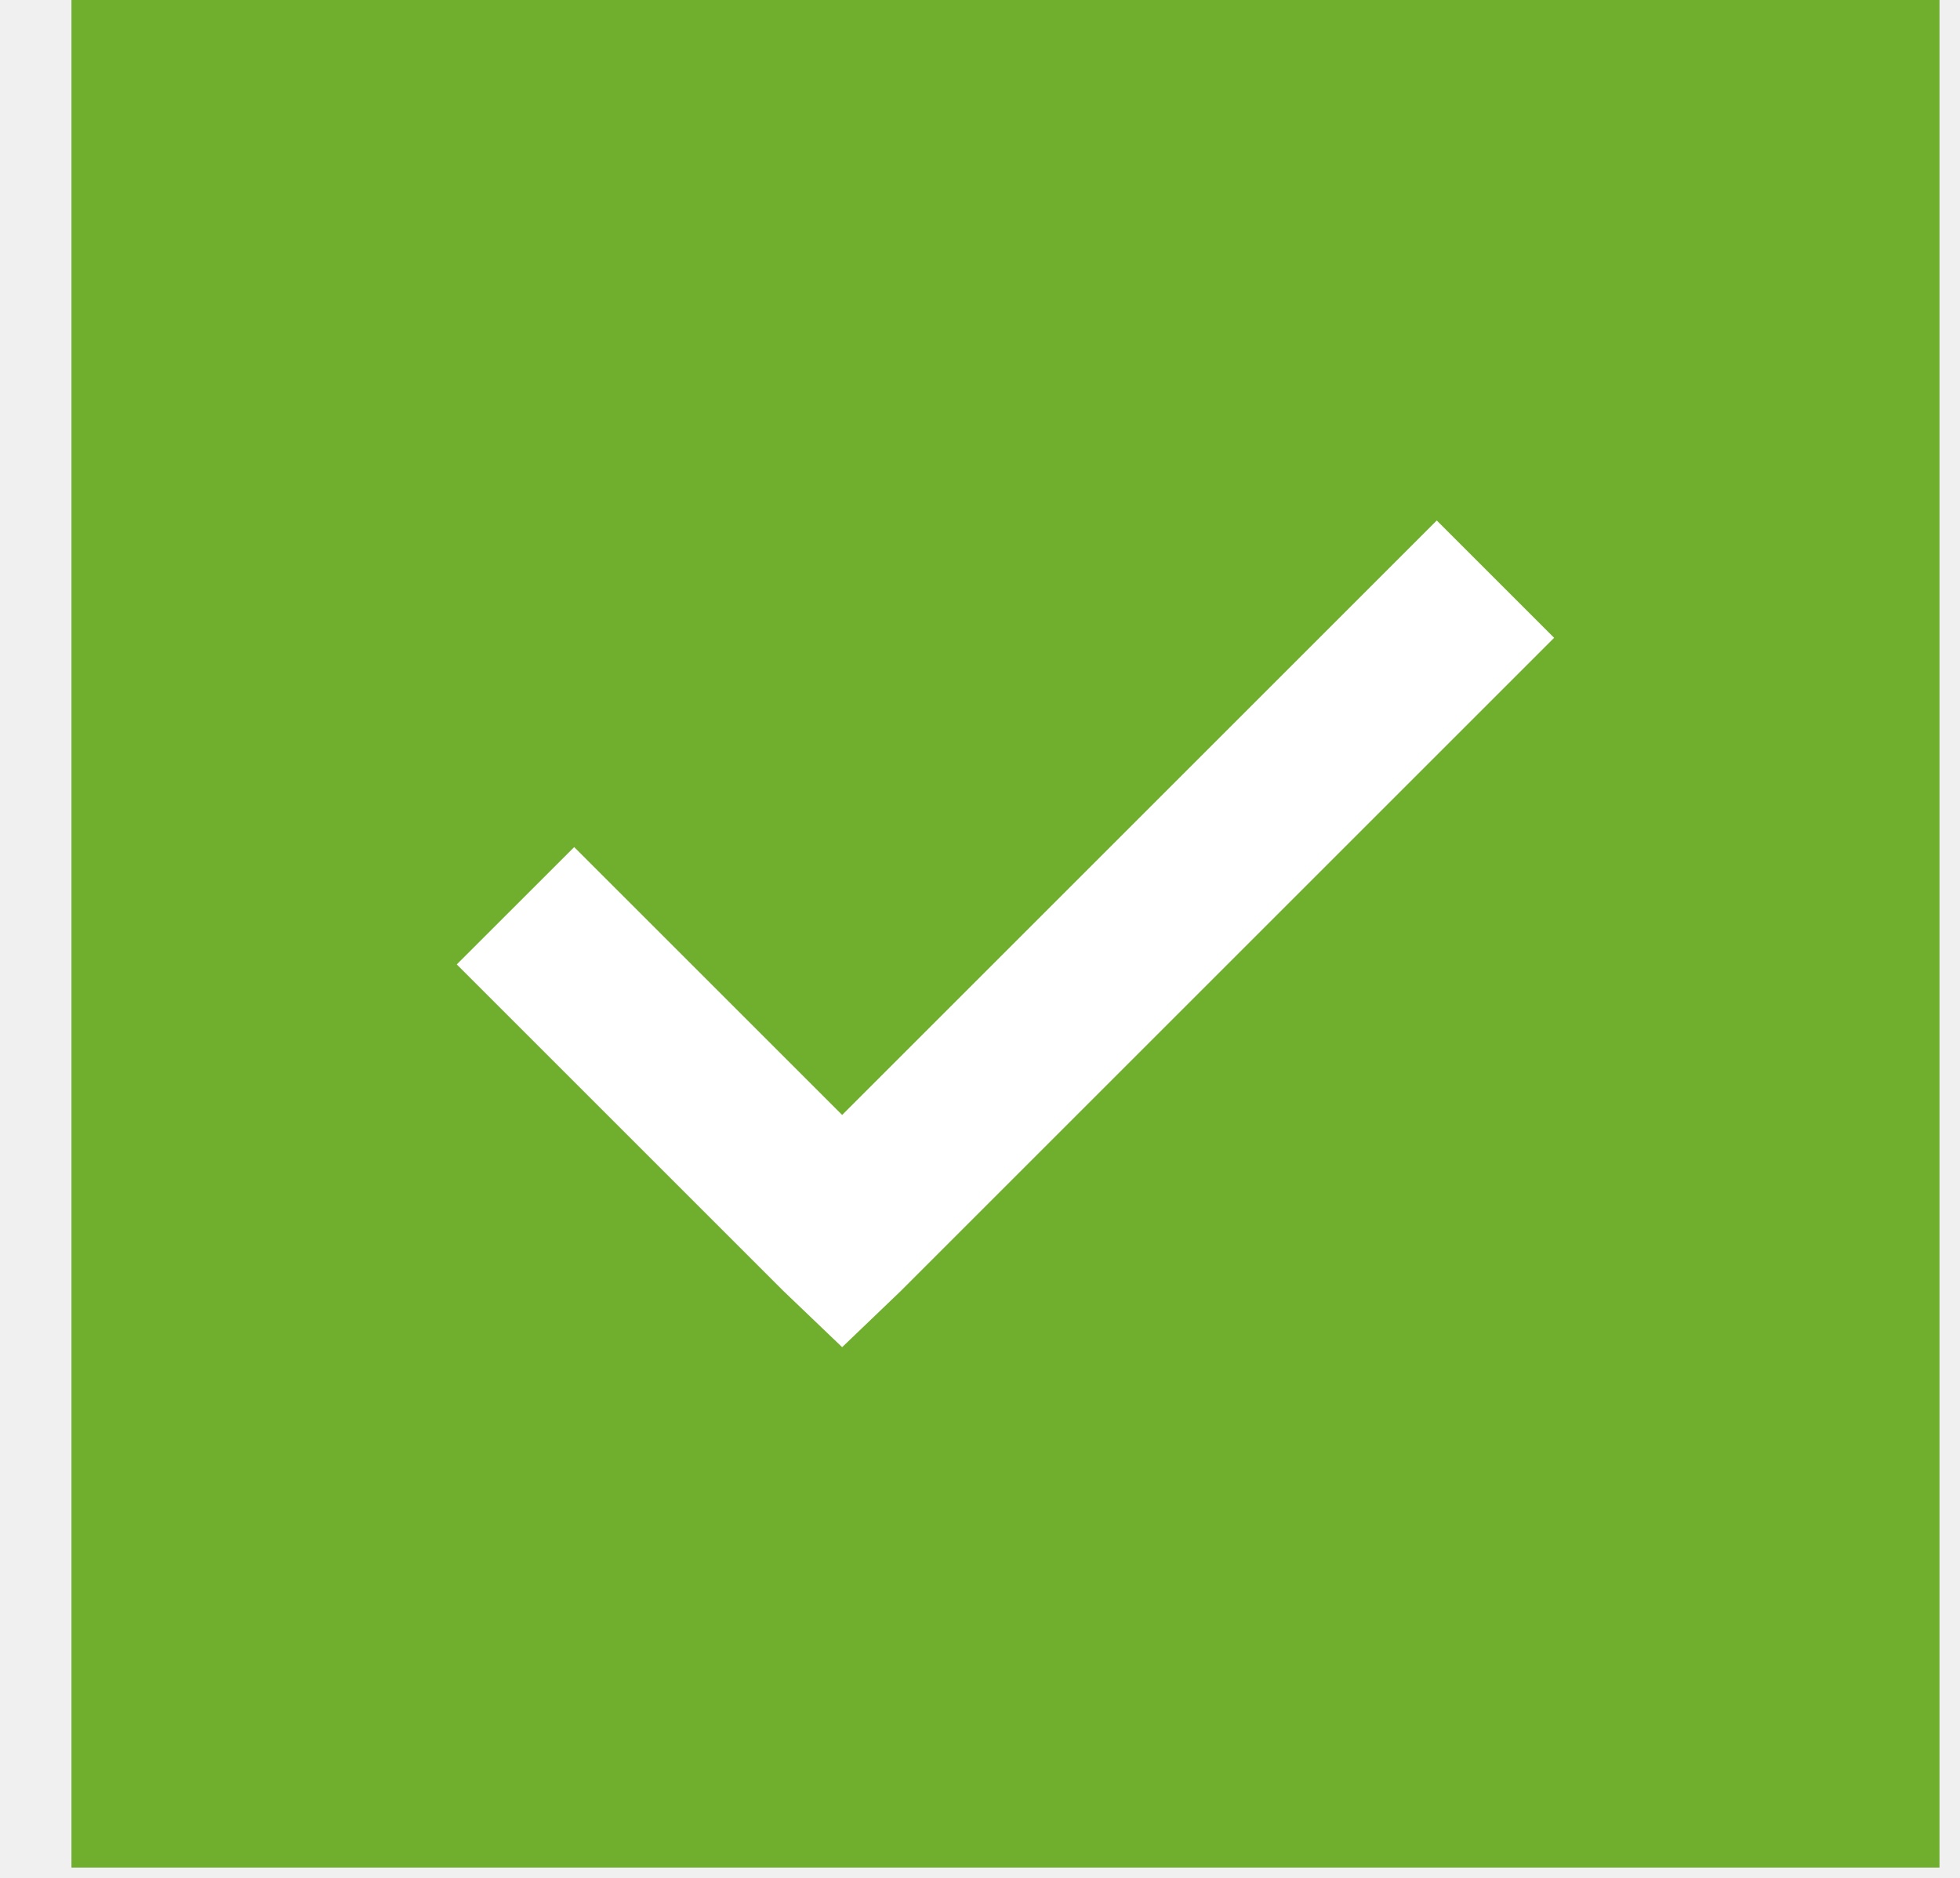
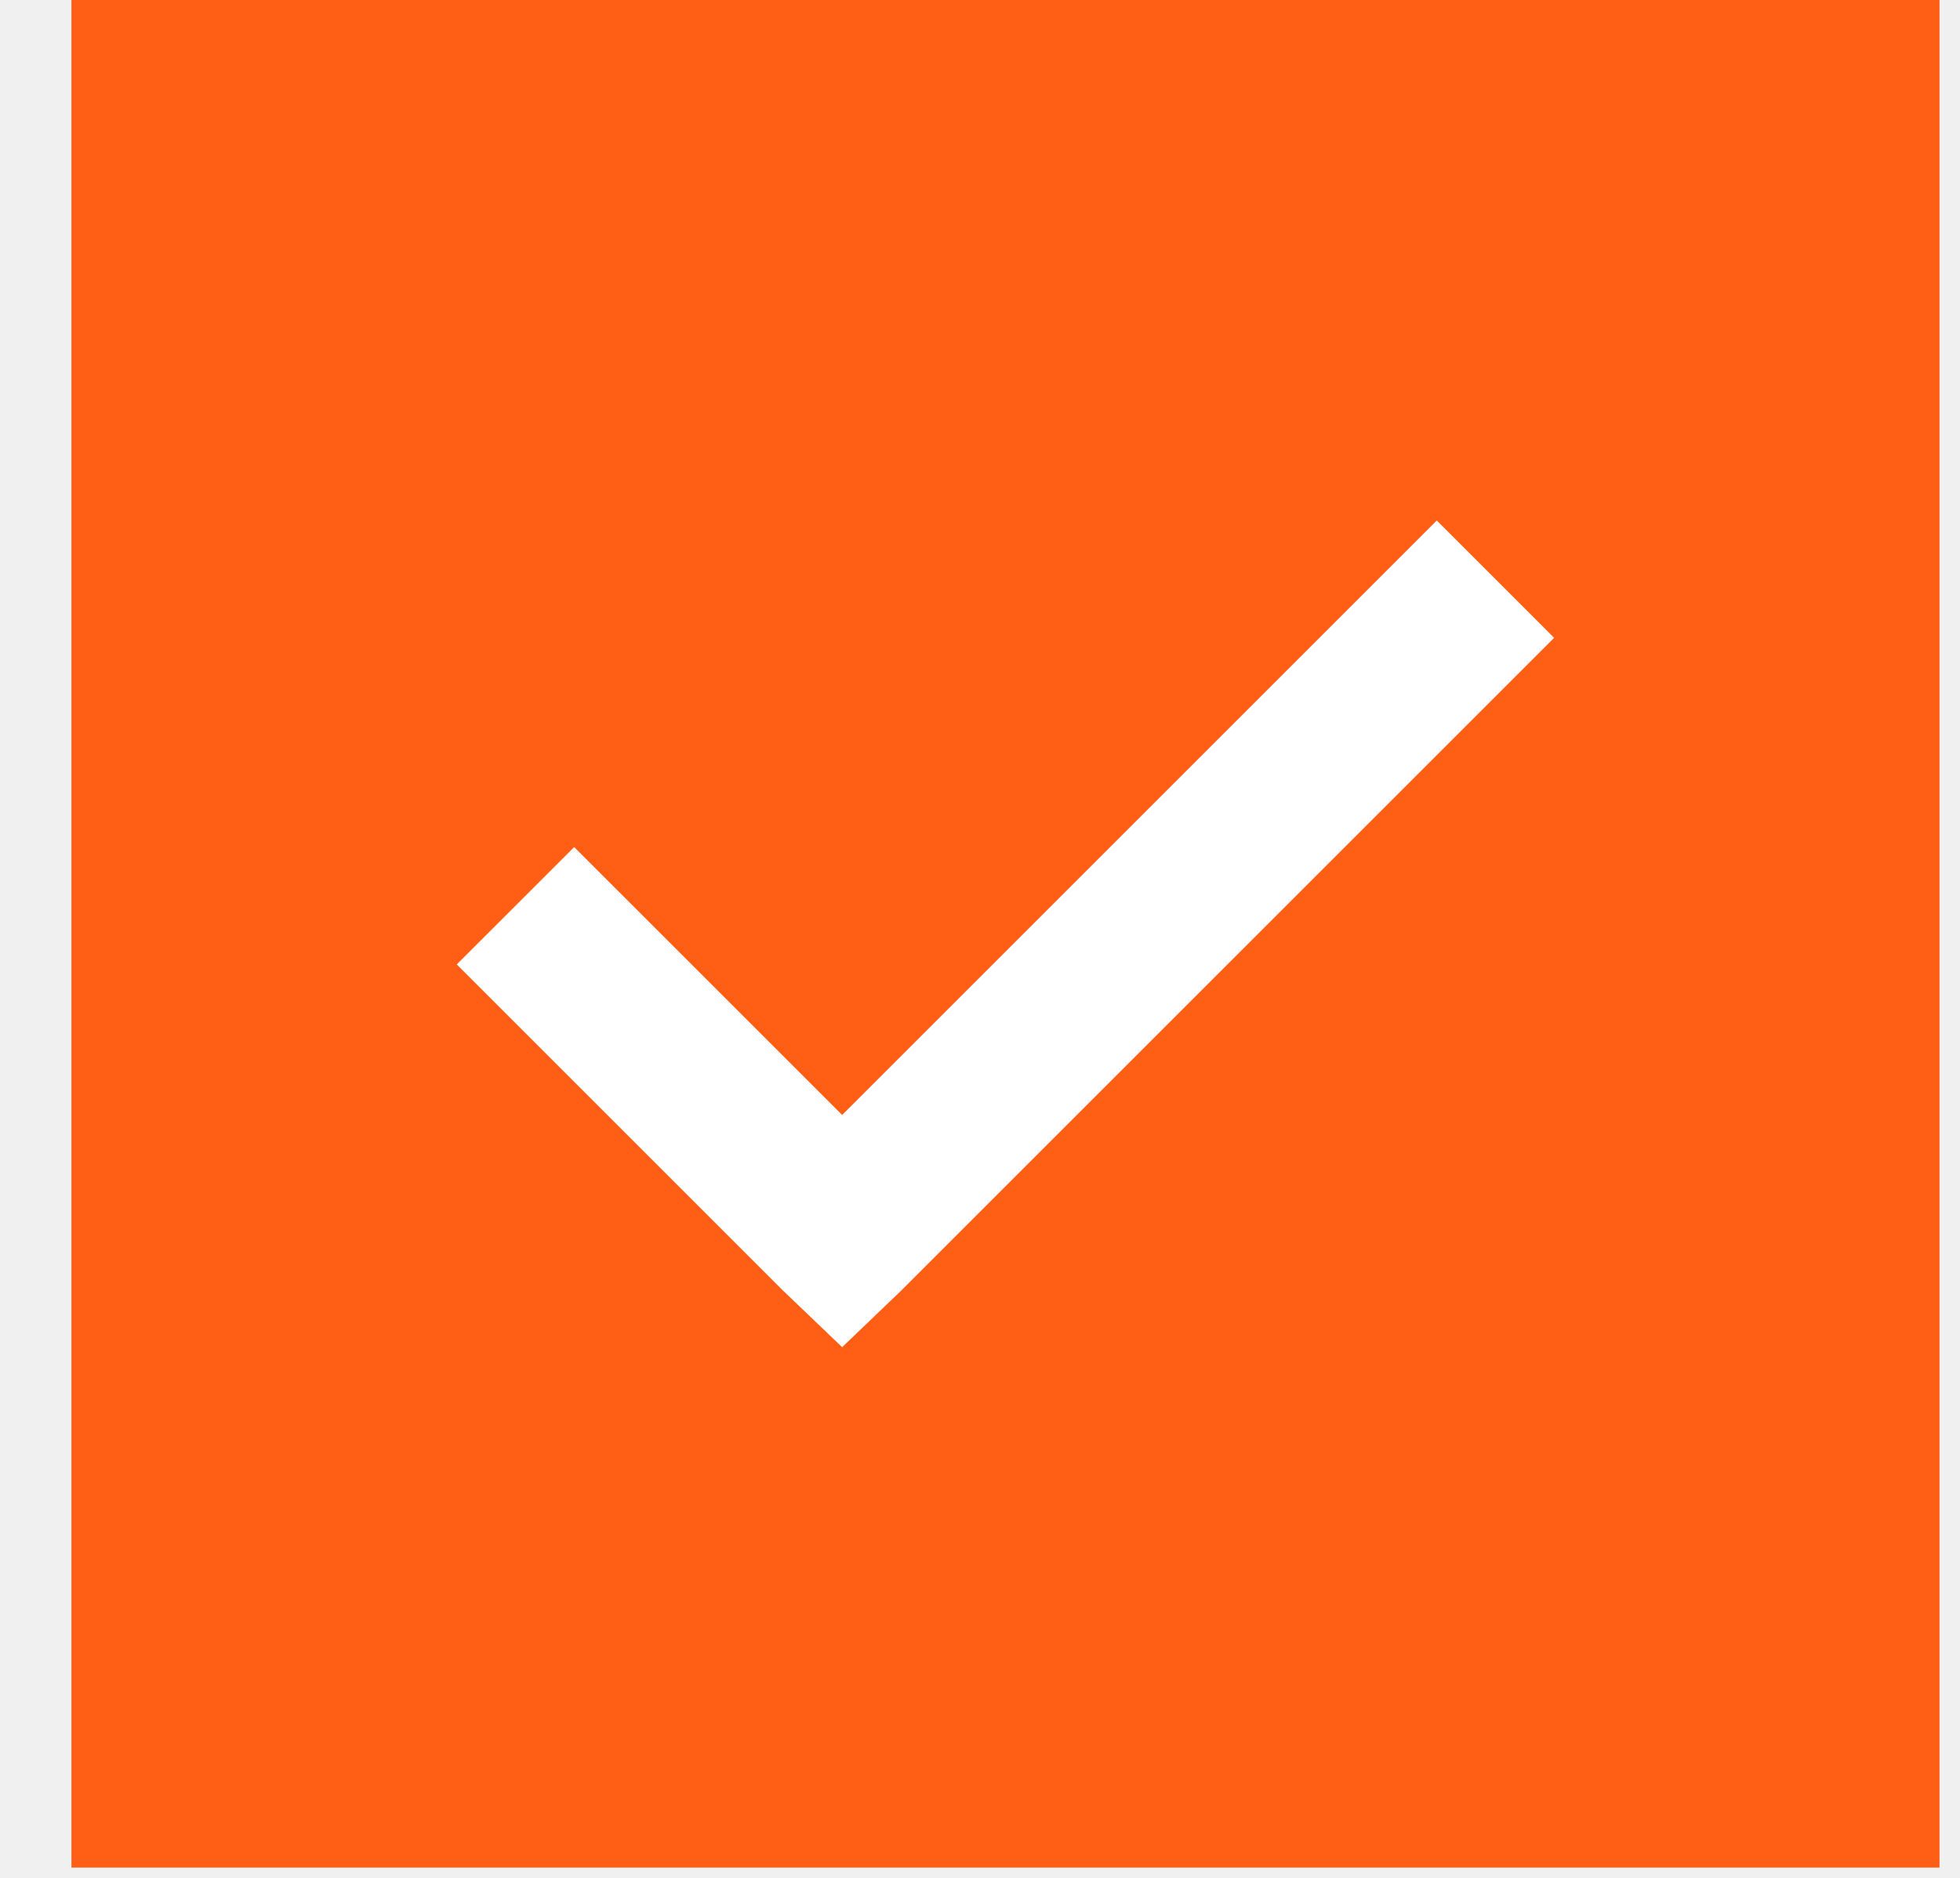
<svg xmlns="http://www.w3.org/2000/svg" width="24" height="23" viewBox="0 0 24 23" fill="none">
-   <rect x="0.875" width="22.874" height="22.874" fill="#70AF2E" />
+   <rect x="0.875" width="22.874" height="22.874" fill="#FF5E14" />
  <path d="M17.593 6.375L10.312 13.656L7.031 10.375L5.593 11.812L9.593 15.812L10.312 16.5L11.03 15.812L19.03 7.812L17.593 6.375Z" fill="white" />
</svg>
